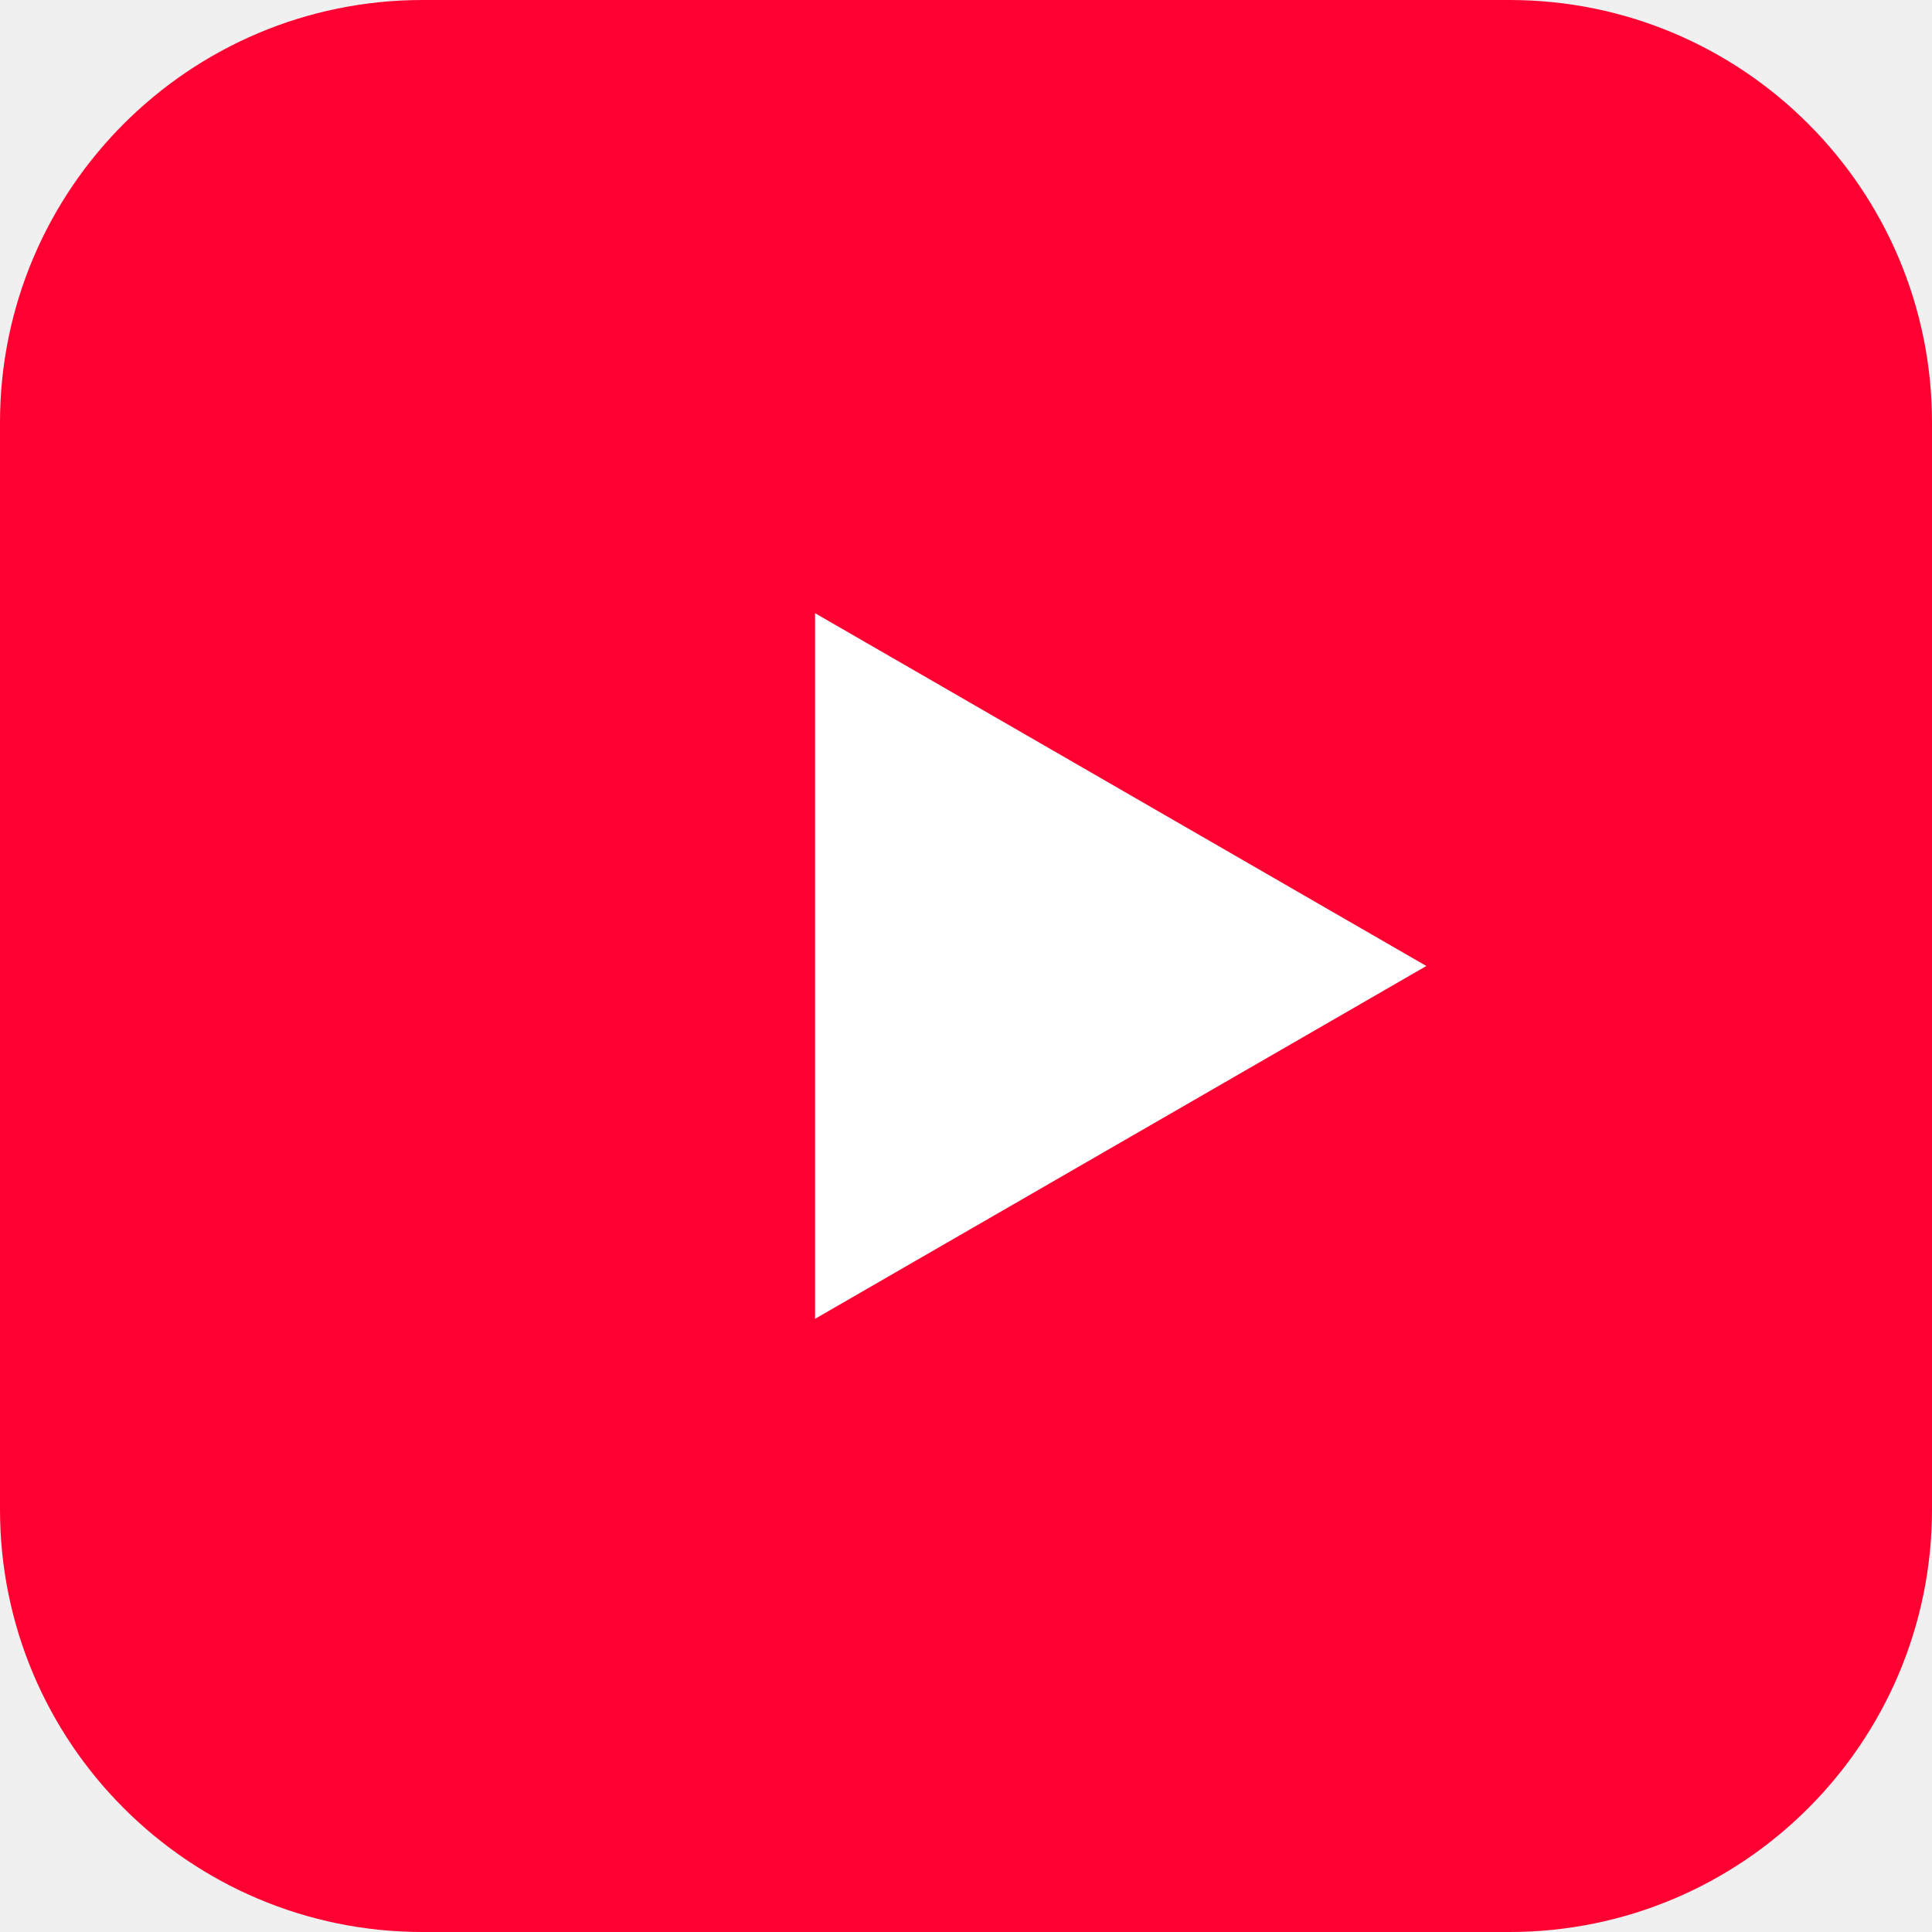
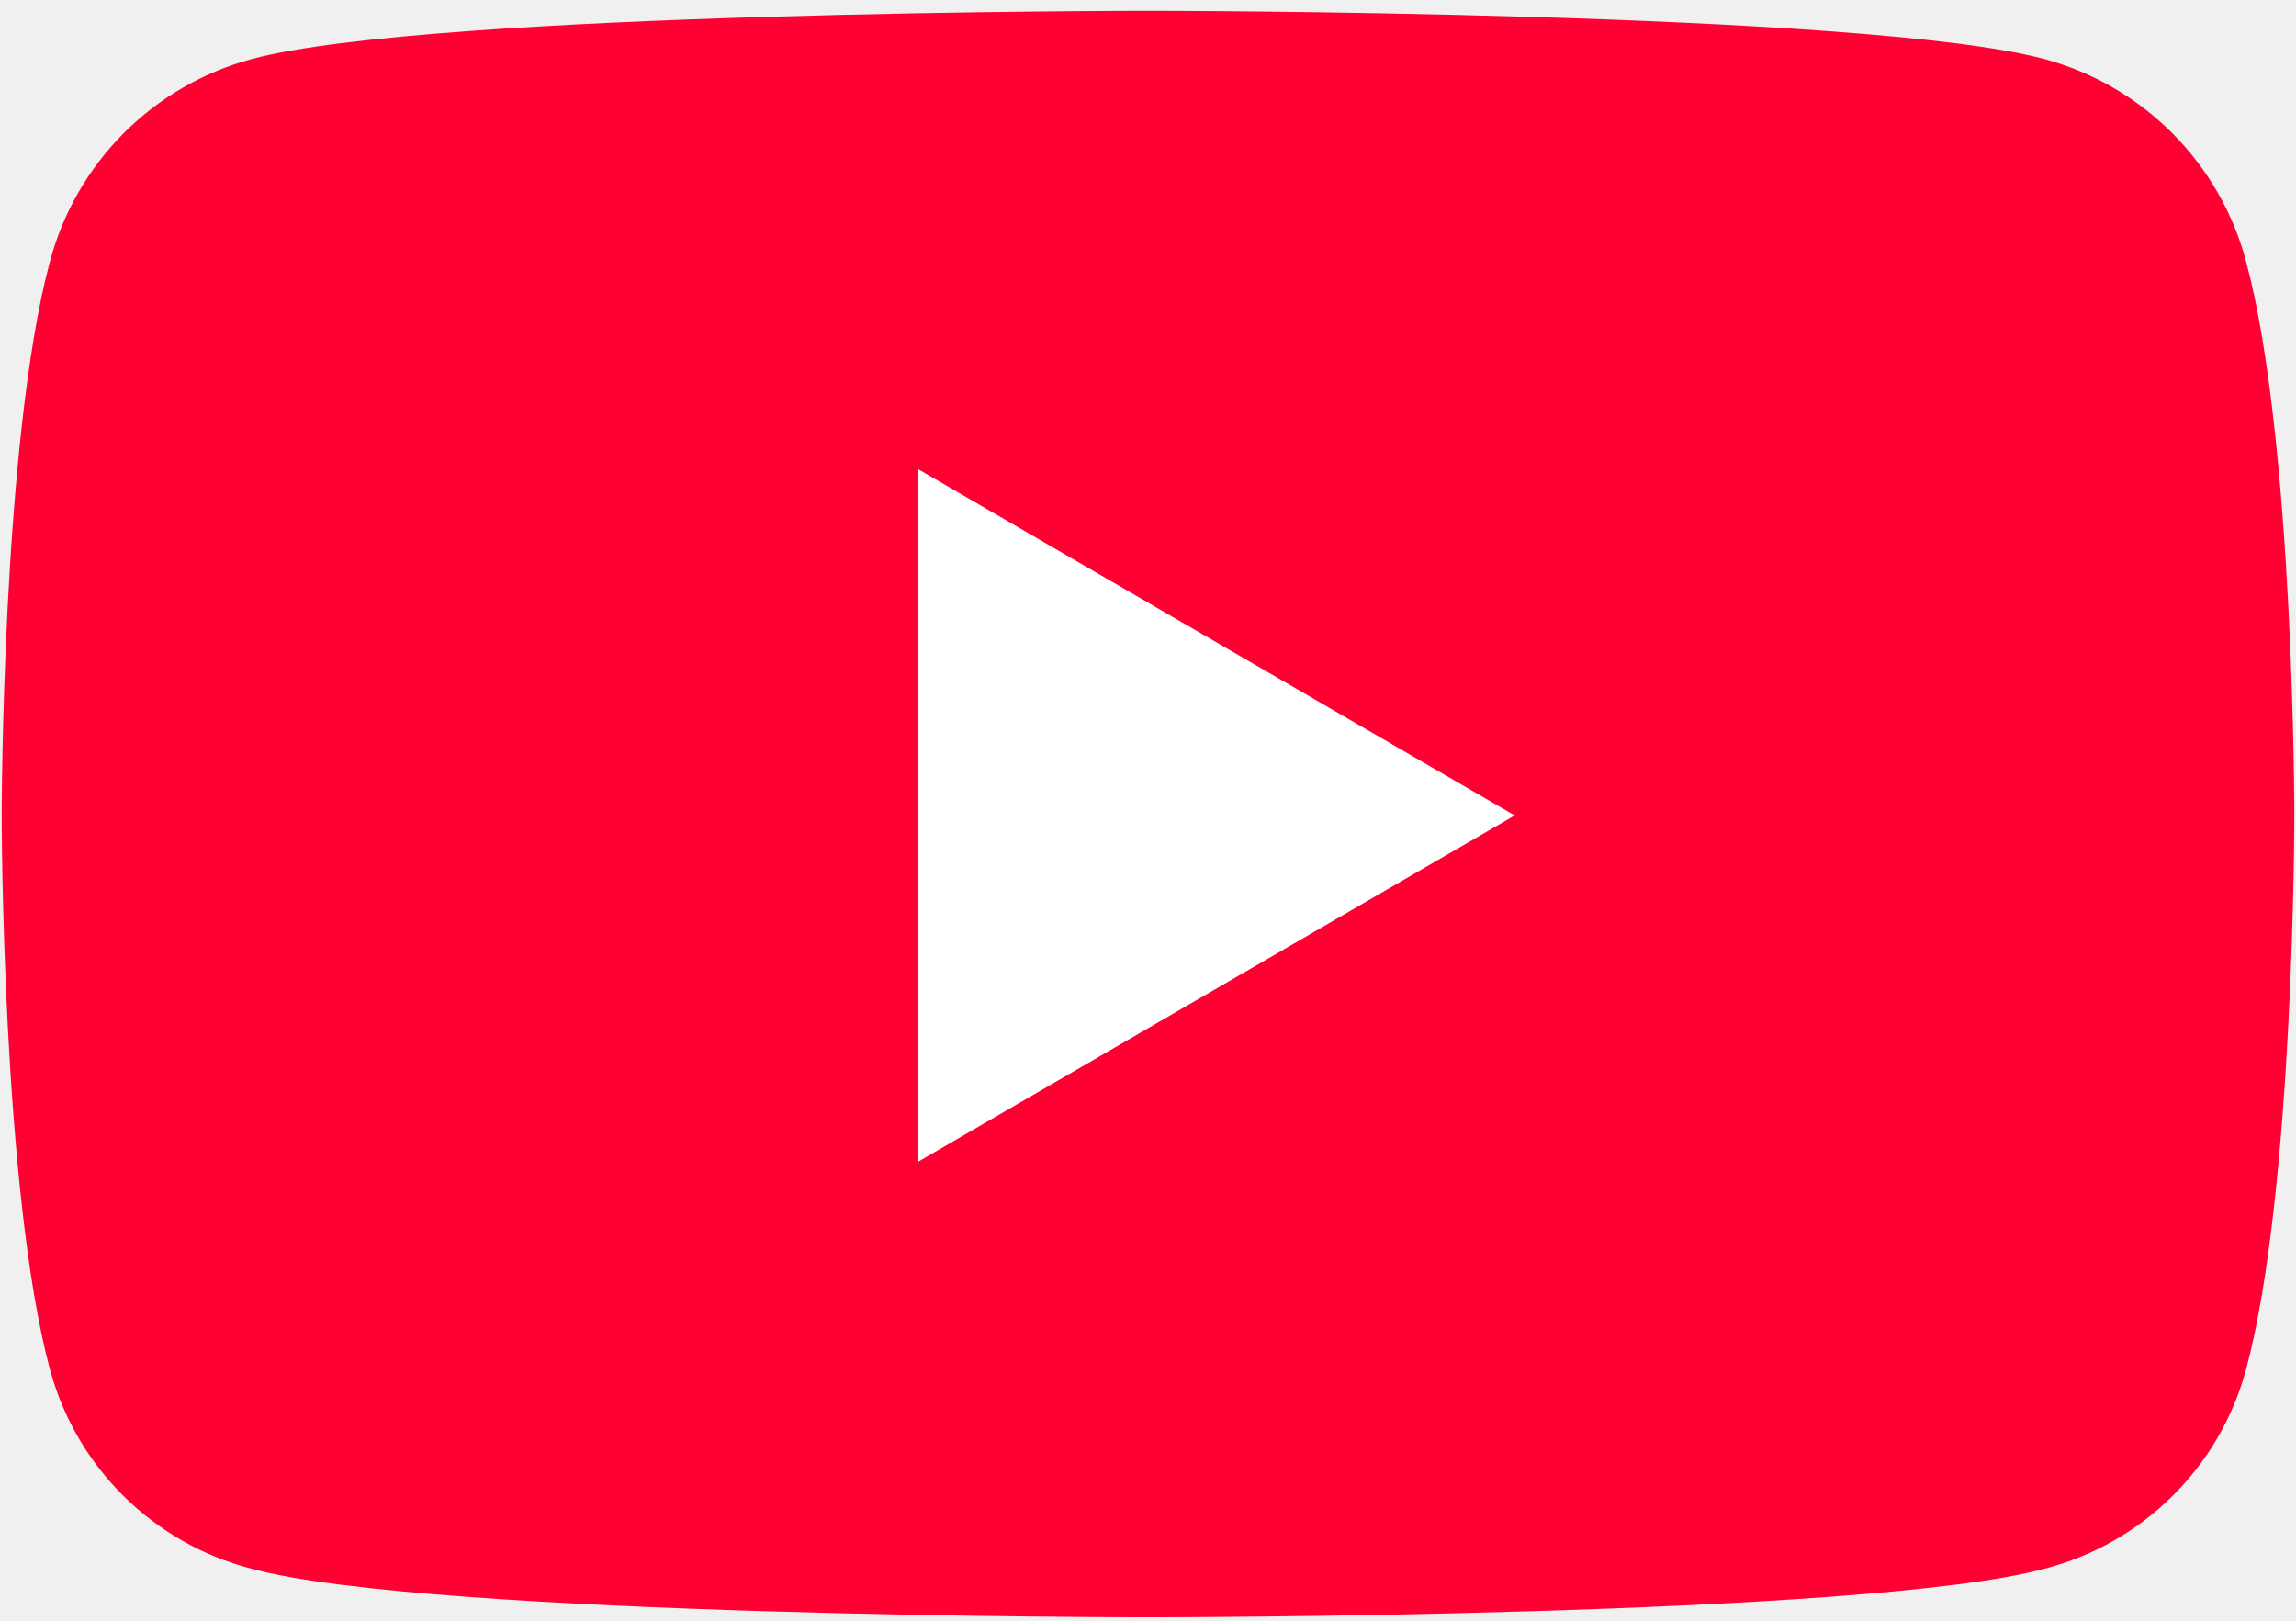
- <svg xmlns="http://www.w3.org/2000/svg" viewBox="0 0 512 512" role="img" aria-label="YouTube">
-   <rect width="512" height="512" rx="112" fill="#ff0033" />
-   <path d="M216 162.5v187l162-93.5-162-93.5Z" fill="#fff" />
+ <svg xmlns="http://www.w3.org/2000/svg" viewBox="0 0 68 48" role="img" aria-label="YouTube">
+   <path fill="#ff0033" d="M66.52 7.74a8.46 8.46 0 0 0-5.97-5.99C55.26.32 34 .32 34 .32S12.74.32 7.45 1.75a8.46 8.46 0 0 0-5.97 5.99C.05 13.05.05 24.15.05 24.15s0 11.1 1.43 16.41a8.34 8.34 0 0 0 5.97 5.9C12.74 47.9 34 47.9 34 47.9s21.26 0 26.55-1.44a8.34 8.34 0 0 0 5.97-5.9c1.43-5.31 1.43-16.41 1.43-16.41s0-11.1-1.43-16.41Z" />
+   <path fill="#fff" d="m27.2 34.4 17.66-10.25L27.2 13.9v20.5Z" />
</svg>
